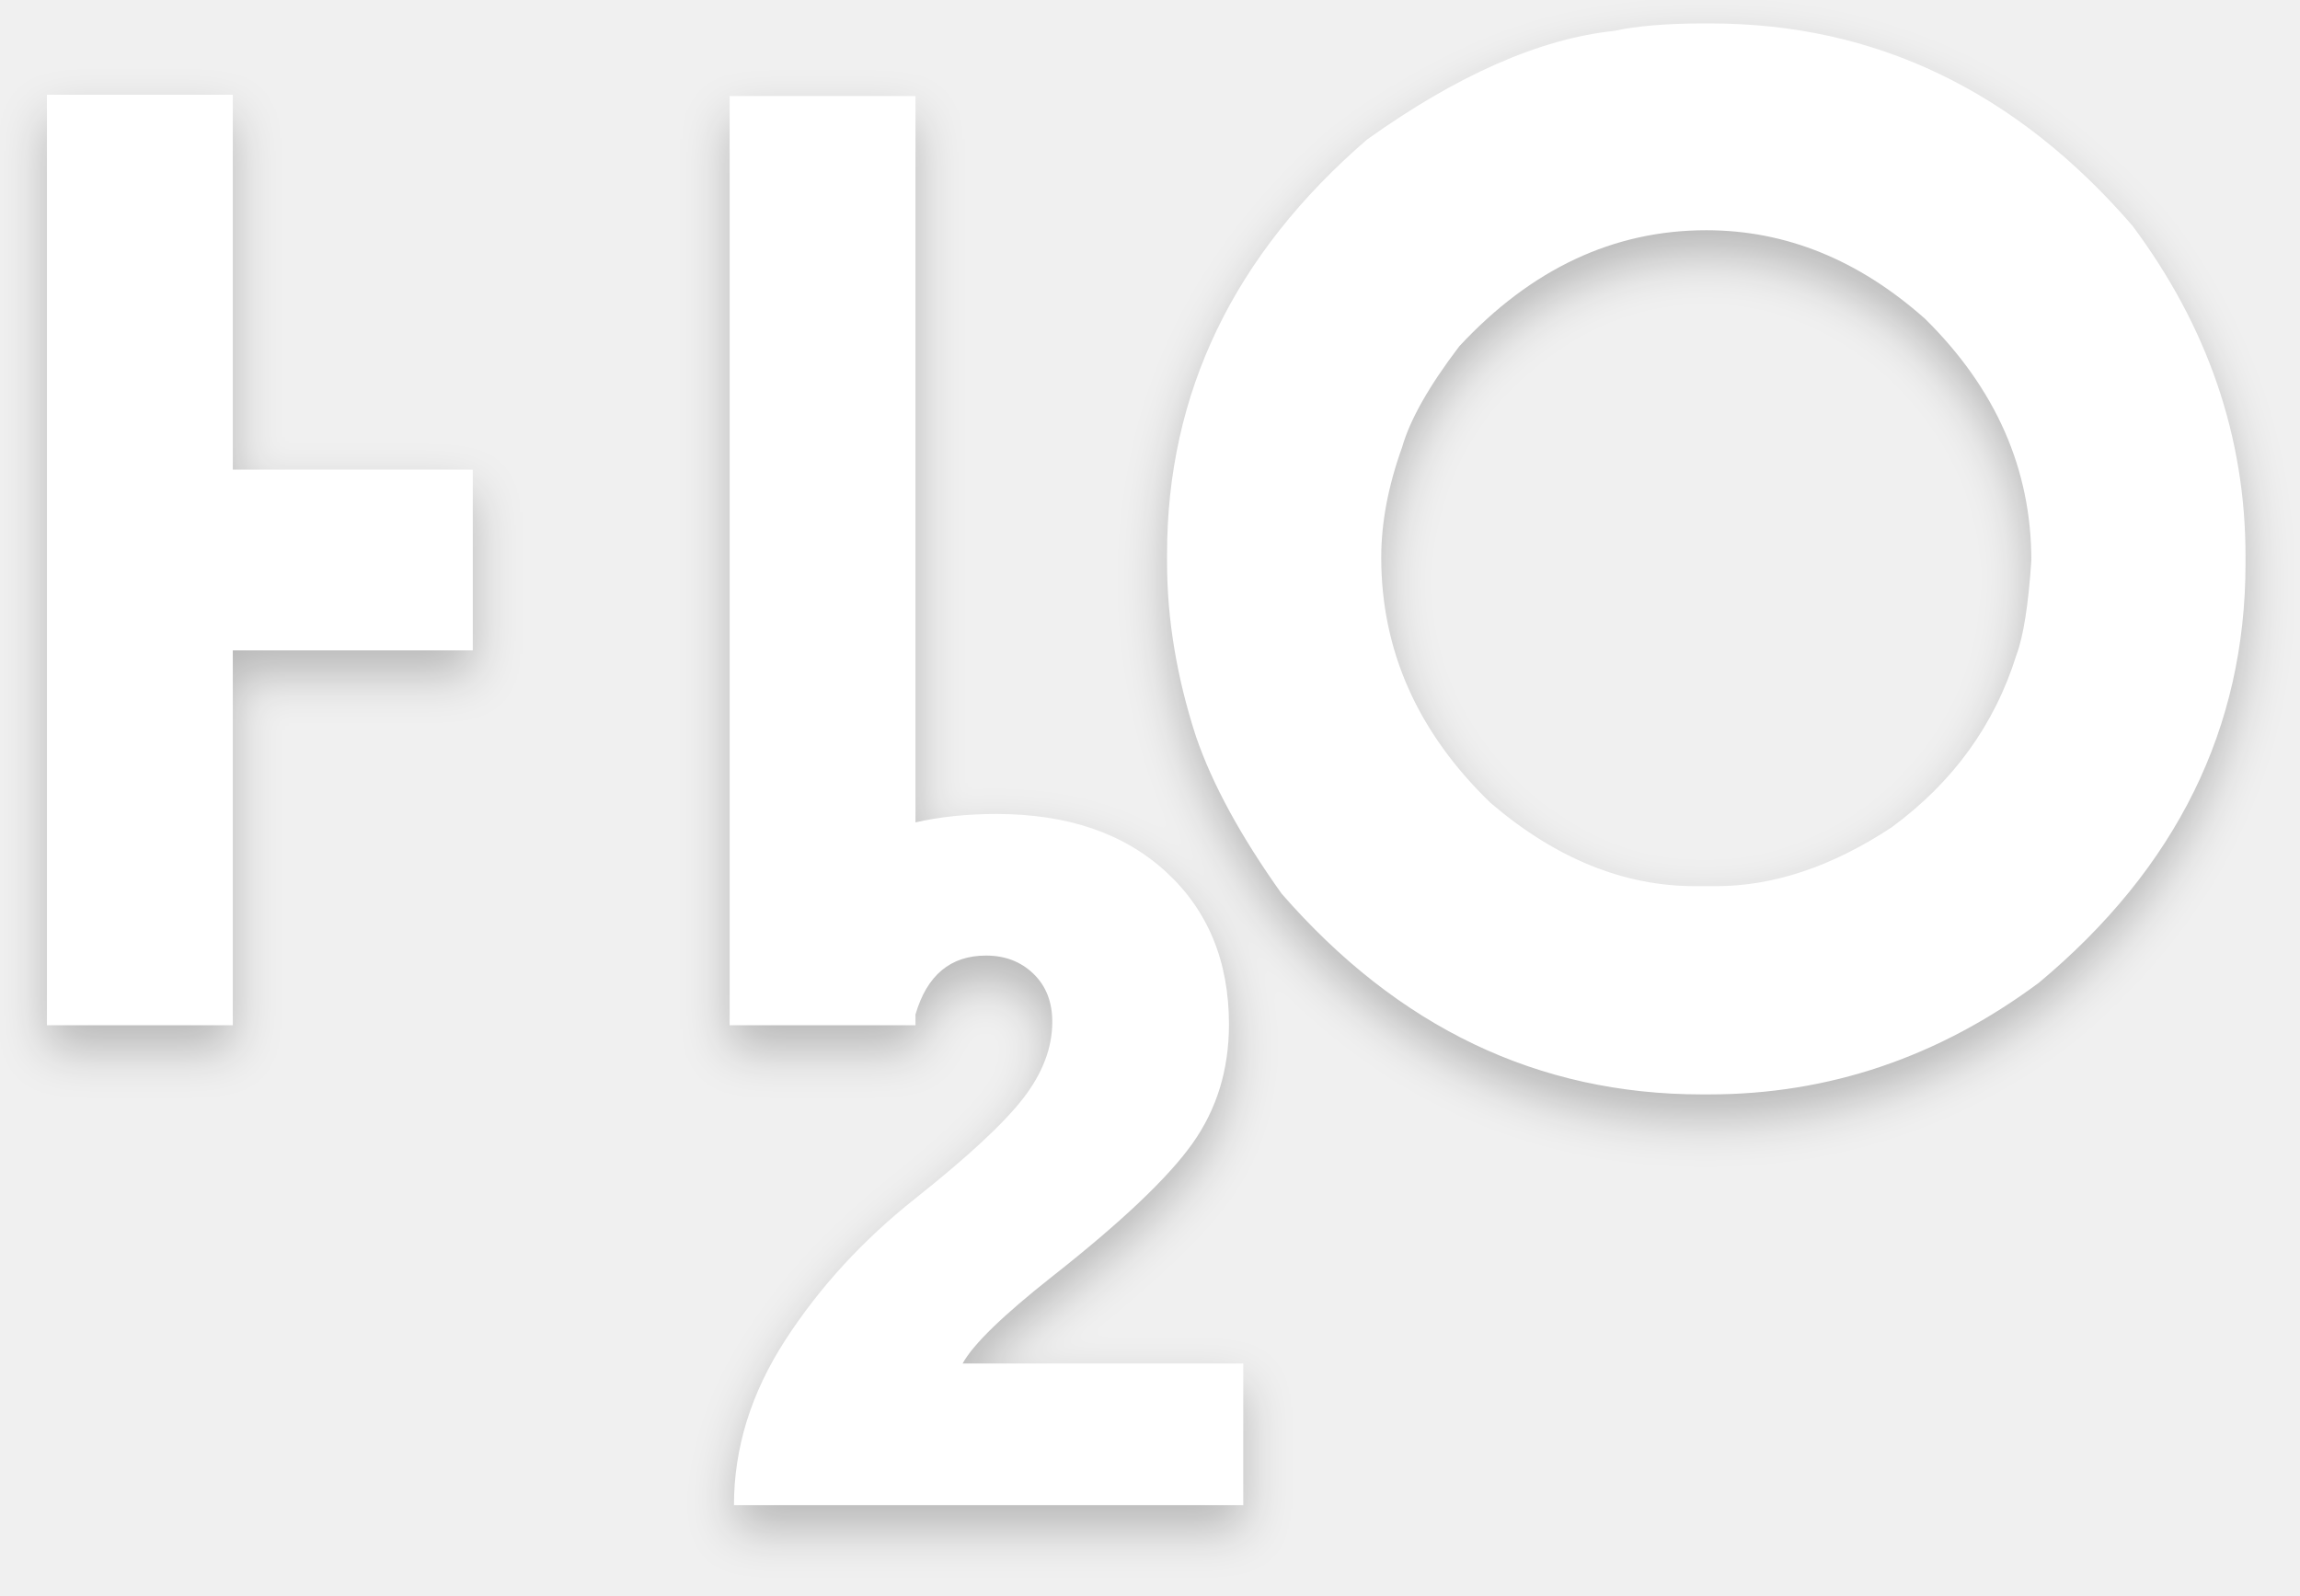
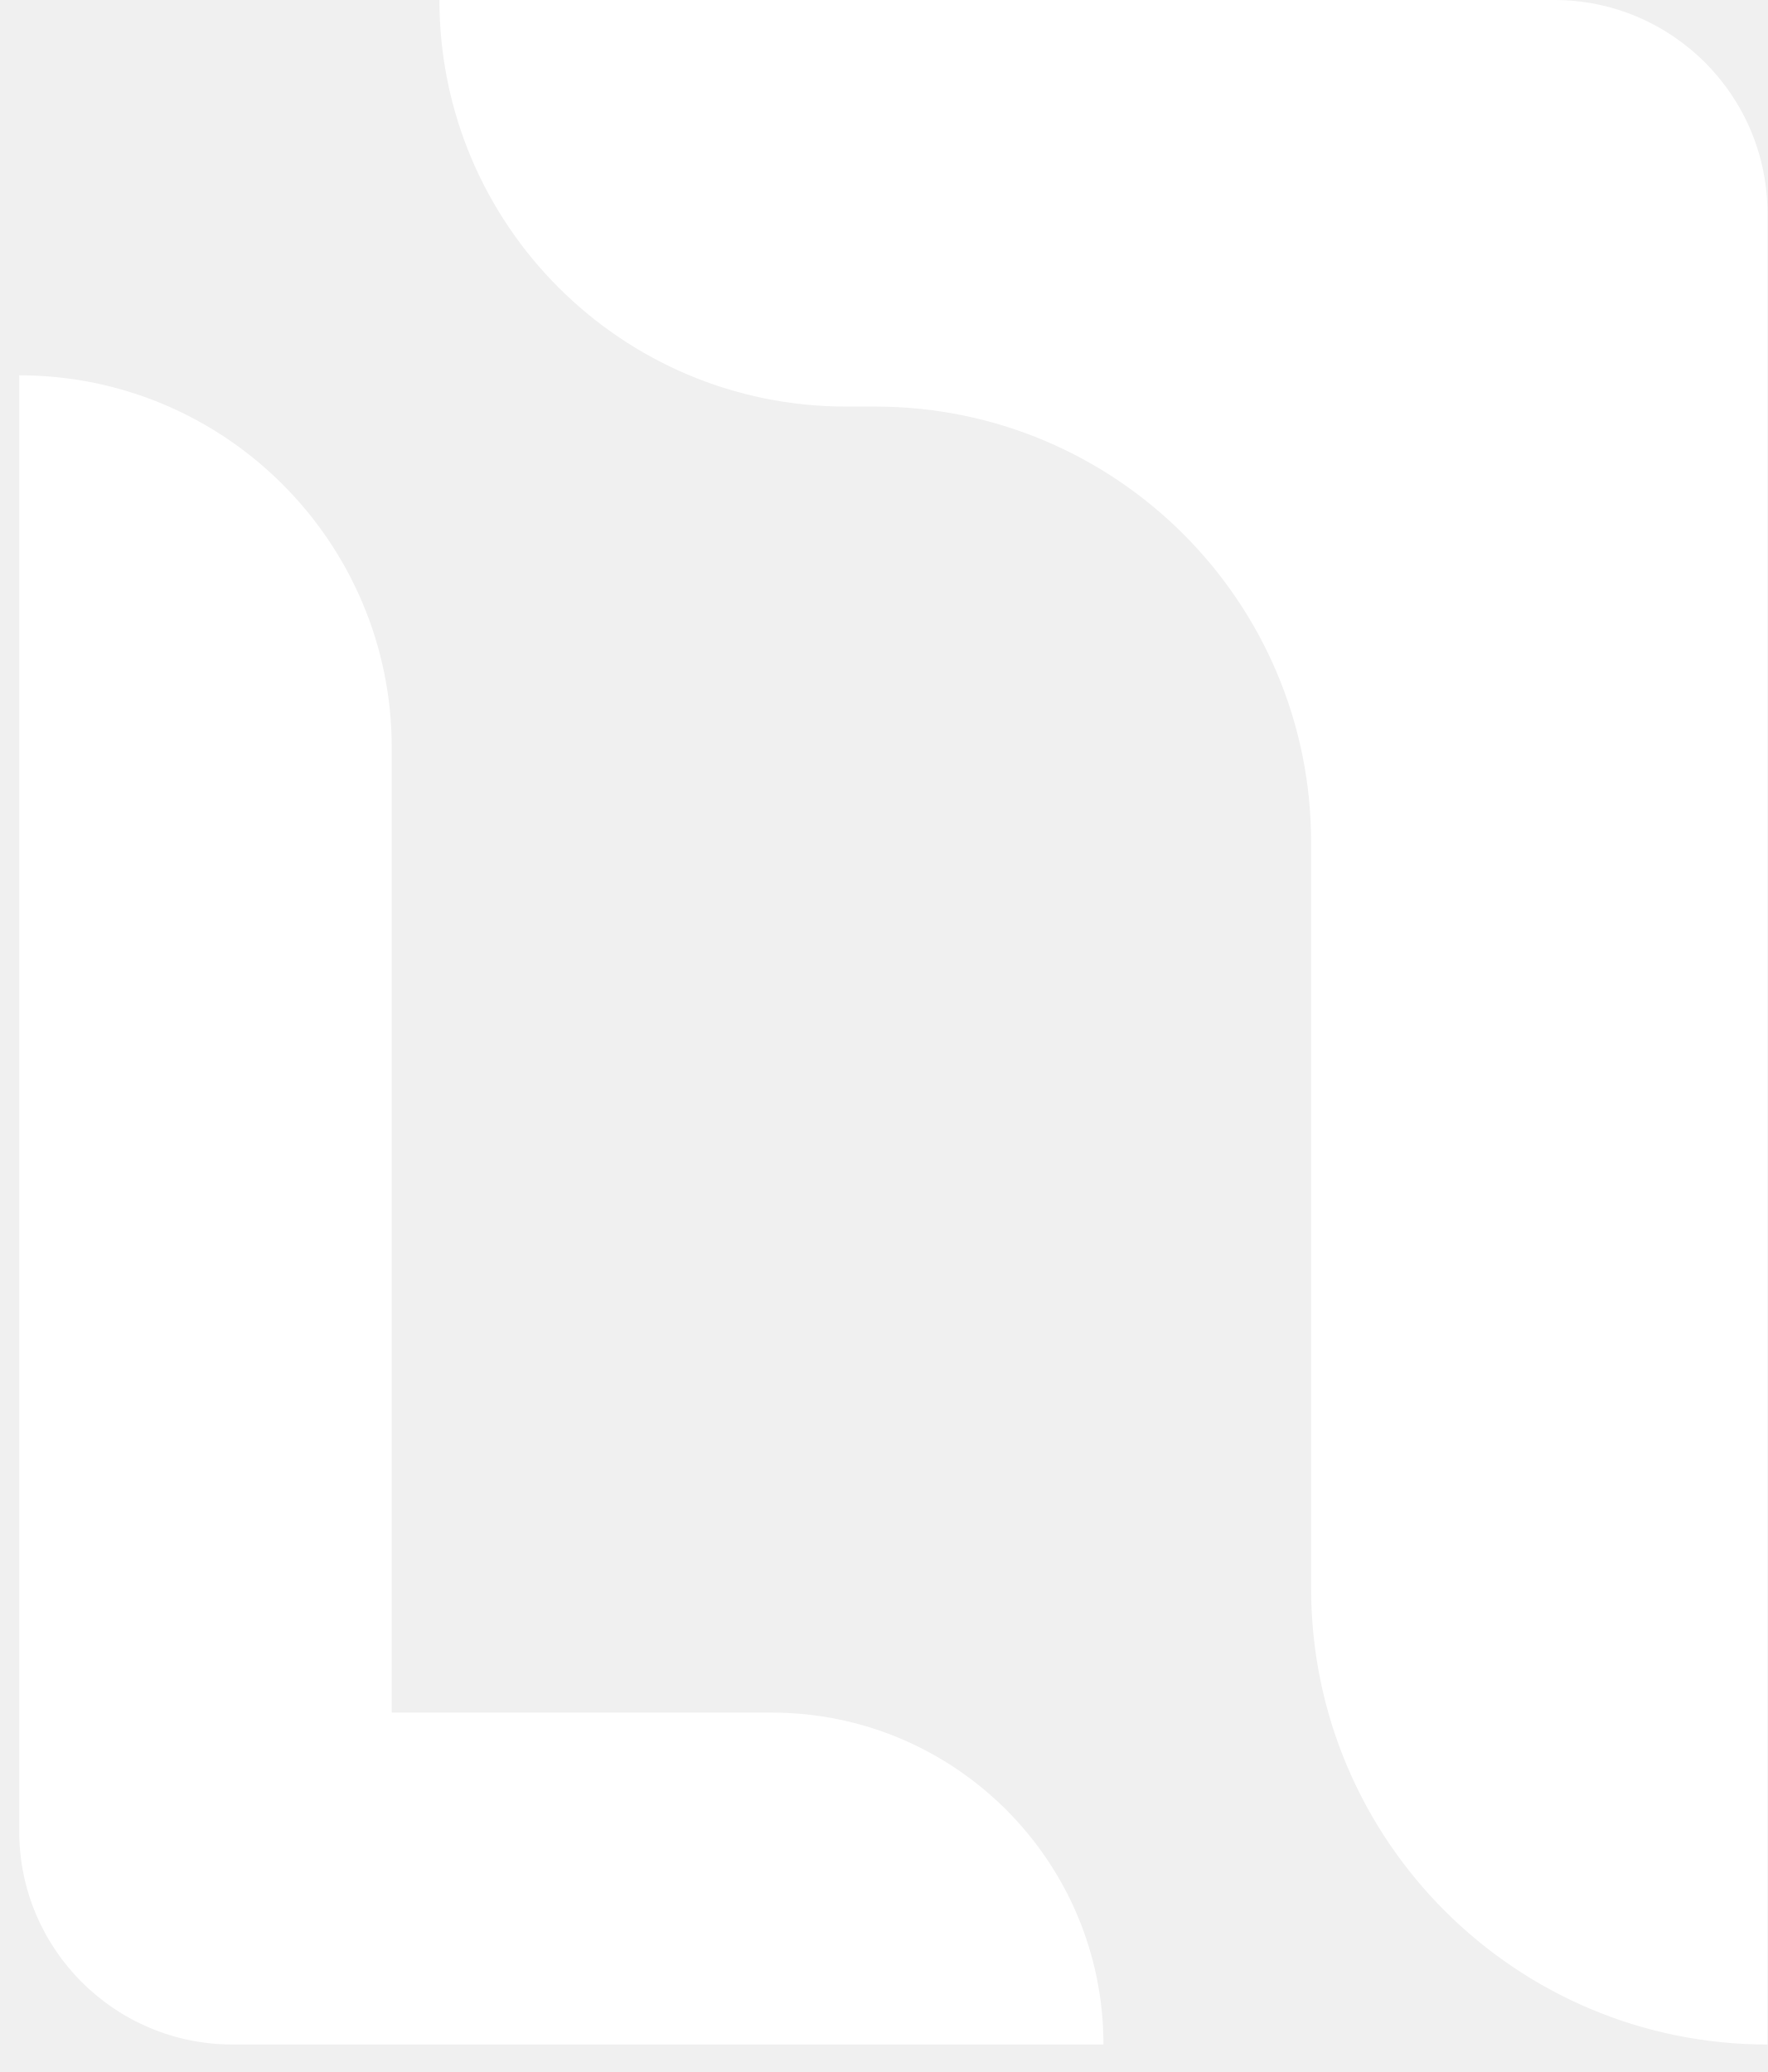
- <svg xmlns="http://www.w3.org/2000/svg" xmlns:xlink="http://www.w3.org/1999/xlink" width="98px" height="68px" viewBox="0 0 98 68" version="1.1">
-   <defs>
-     <path d="M2,4.038 L9.919,4.038 L9.919,20.014 L20.145,20.014 L20.145,27.714 L9.919,27.714 L9.919,43.69 L2,43.69 L2,4.038 Z M39.008,35.045 L39.008,4.093 L31.089,4.093 L31.089,43.69 L39.008,43.69 L39.008,43.231 C39.495,41.558 40.497,40.721 42.013,40.721 C42.825,40.721 43.498,40.979 44.033,41.496 C44.569,42.013 44.836,42.696 44.836,43.545 C44.836,44.652 44.421,45.741 43.591,46.811 C42.76,47.881 41.229,49.302 38.996,51.074 C36.763,52.845 34.917,54.857 33.459,57.108 C32.002,59.359 31.273,61.703 31.273,64.139 L52.974,64.139 L52.974,58.105 L41.016,58.105 C41.459,57.293 42.732,56.056 44.836,54.395 C47.789,52.07 49.782,50.179 50.815,48.721 C51.849,47.263 52.365,45.574 52.365,43.655 C52.365,40.961 51.47,38.793 49.68,37.15 C47.89,35.508 45.482,34.687 42.456,34.687 C41.203,34.687 40.054,34.806 39.008,35.045 Z M72.575,1 L72.892,1 C79.907,1 85.897,3.873 90.862,9.62 C94.074,13.931 95.679,18.621 95.679,23.692 L95.679,24.009 C95.679,31.023 92.742,36.982 86.869,41.883 C82.601,45.053 77.921,46.637 72.829,46.637 L72.512,46.637 C65.54,46.637 59.571,43.785 54.606,38.08 C52.873,35.65 51.658,33.421 50.961,31.393 C50.137,28.858 49.725,26.375 49.725,23.945 L49.725,23.628 C49.725,16.741 52.567,10.846 58.25,5.944 C62.096,3.197 65.603,1.655 68.772,1.317 C69.744,1.106 71.012,1 72.575,1 Z M58.853,23.755 C58.853,27.727 60.406,31.213 63.511,34.214 C66.279,36.58 69.184,37.763 72.227,37.763 L73.114,37.763 C75.565,37.763 78.058,36.929 80.594,35.26 C83.214,33.337 84.988,30.886 85.918,27.907 C86.214,27.125 86.425,25.784 86.552,23.882 C86.552,19.994 85.041,16.561 82.02,13.582 C79.189,11.068 76.083,9.811 72.702,9.811 C68.751,9.811 65.244,11.459 62.18,14.755 C60.891,16.445 60.078,17.882 59.74,19.065 C59.148,20.713 58.853,22.276 58.853,23.755 Z" id="path-1" />
-     <filter x="-50%" y="-50%" width="200%" height="200%" filterUnits="objectBoundingBox" id="filter-2">
-       <feOffset dx="0" dy="1" in="SourceAlpha" result="shadowOffsetOuter1" />
-       <feGaussianBlur stdDeviation="1" in="shadowOffsetOuter1" result="shadowBlurOuter1" />
-       <feColorMatrix values="0 0 0 0 0   0 0 0 0 0   0 0 0 0 0  0 0 0 0.236 0" type="matrix" in="shadowBlurOuter1" />
-     </filter>
-   </defs>
-   <g id="logo" stroke="none" stroke-width="1" fill="none" fill-rule="evenodd">
-     <g id="Combined-Shape">
-       <use fill="black" fill-opacity="1" filter="url(#filter-2)" xlink:href="#path-1" />
-       <use fill="#FFFFFF" fill-rule="evenodd" xlink:href="#path-1" />
+ <svg xmlns="http://www.w3.org/2000/svg" width="58px" height="68px" viewBox="0 0 58 68" version="1.1">
+   <defs />
+   <g id="Page-1" stroke="none" stroke-width="1" fill="none" fill-rule="evenodd">
+     <g id="Group-2" transform="translate(29, 34) rotate(90) translate(-29, -34) translate(-5, 5)" fill="#FFFFFF">
+       <path d="M11.759,48.339 L11.759,-11.759 L11.759,-11.759 C20.029,-11.759 26.734,-5.055 26.734,3.216 L26.734,27.693 C26.734,35.593 33.137,41.996 41.036,41.996 L41.996,41.996 C49.365,41.996 55.339,47.97 55.339,55.339 L18.759,55.339 C14.893,55.339 11.759,52.205 11.759,48.339 Z" id="L" transform="translate(33.54892, 21.79) rotate(90) translate(-33.54892, -21.79) " />
+       <path d="M21.918,59.97 L21.918,12.19 L21.918,12.19 C28.67,12.19 34.143,17.663 34.143,24.415 L34.143,56.077 L46.604,56.077 C52.62,56.077 57.498,60.954 57.498,66.97 L28.918,66.97 C25.052,66.97 21.918,63.836 21.918,59.97 Z" id="L" transform="translate(39.70751, 39.58) rotate(-90) translate(-39.70751, -39.58) " />
    </g>
  </g>
</svg>
